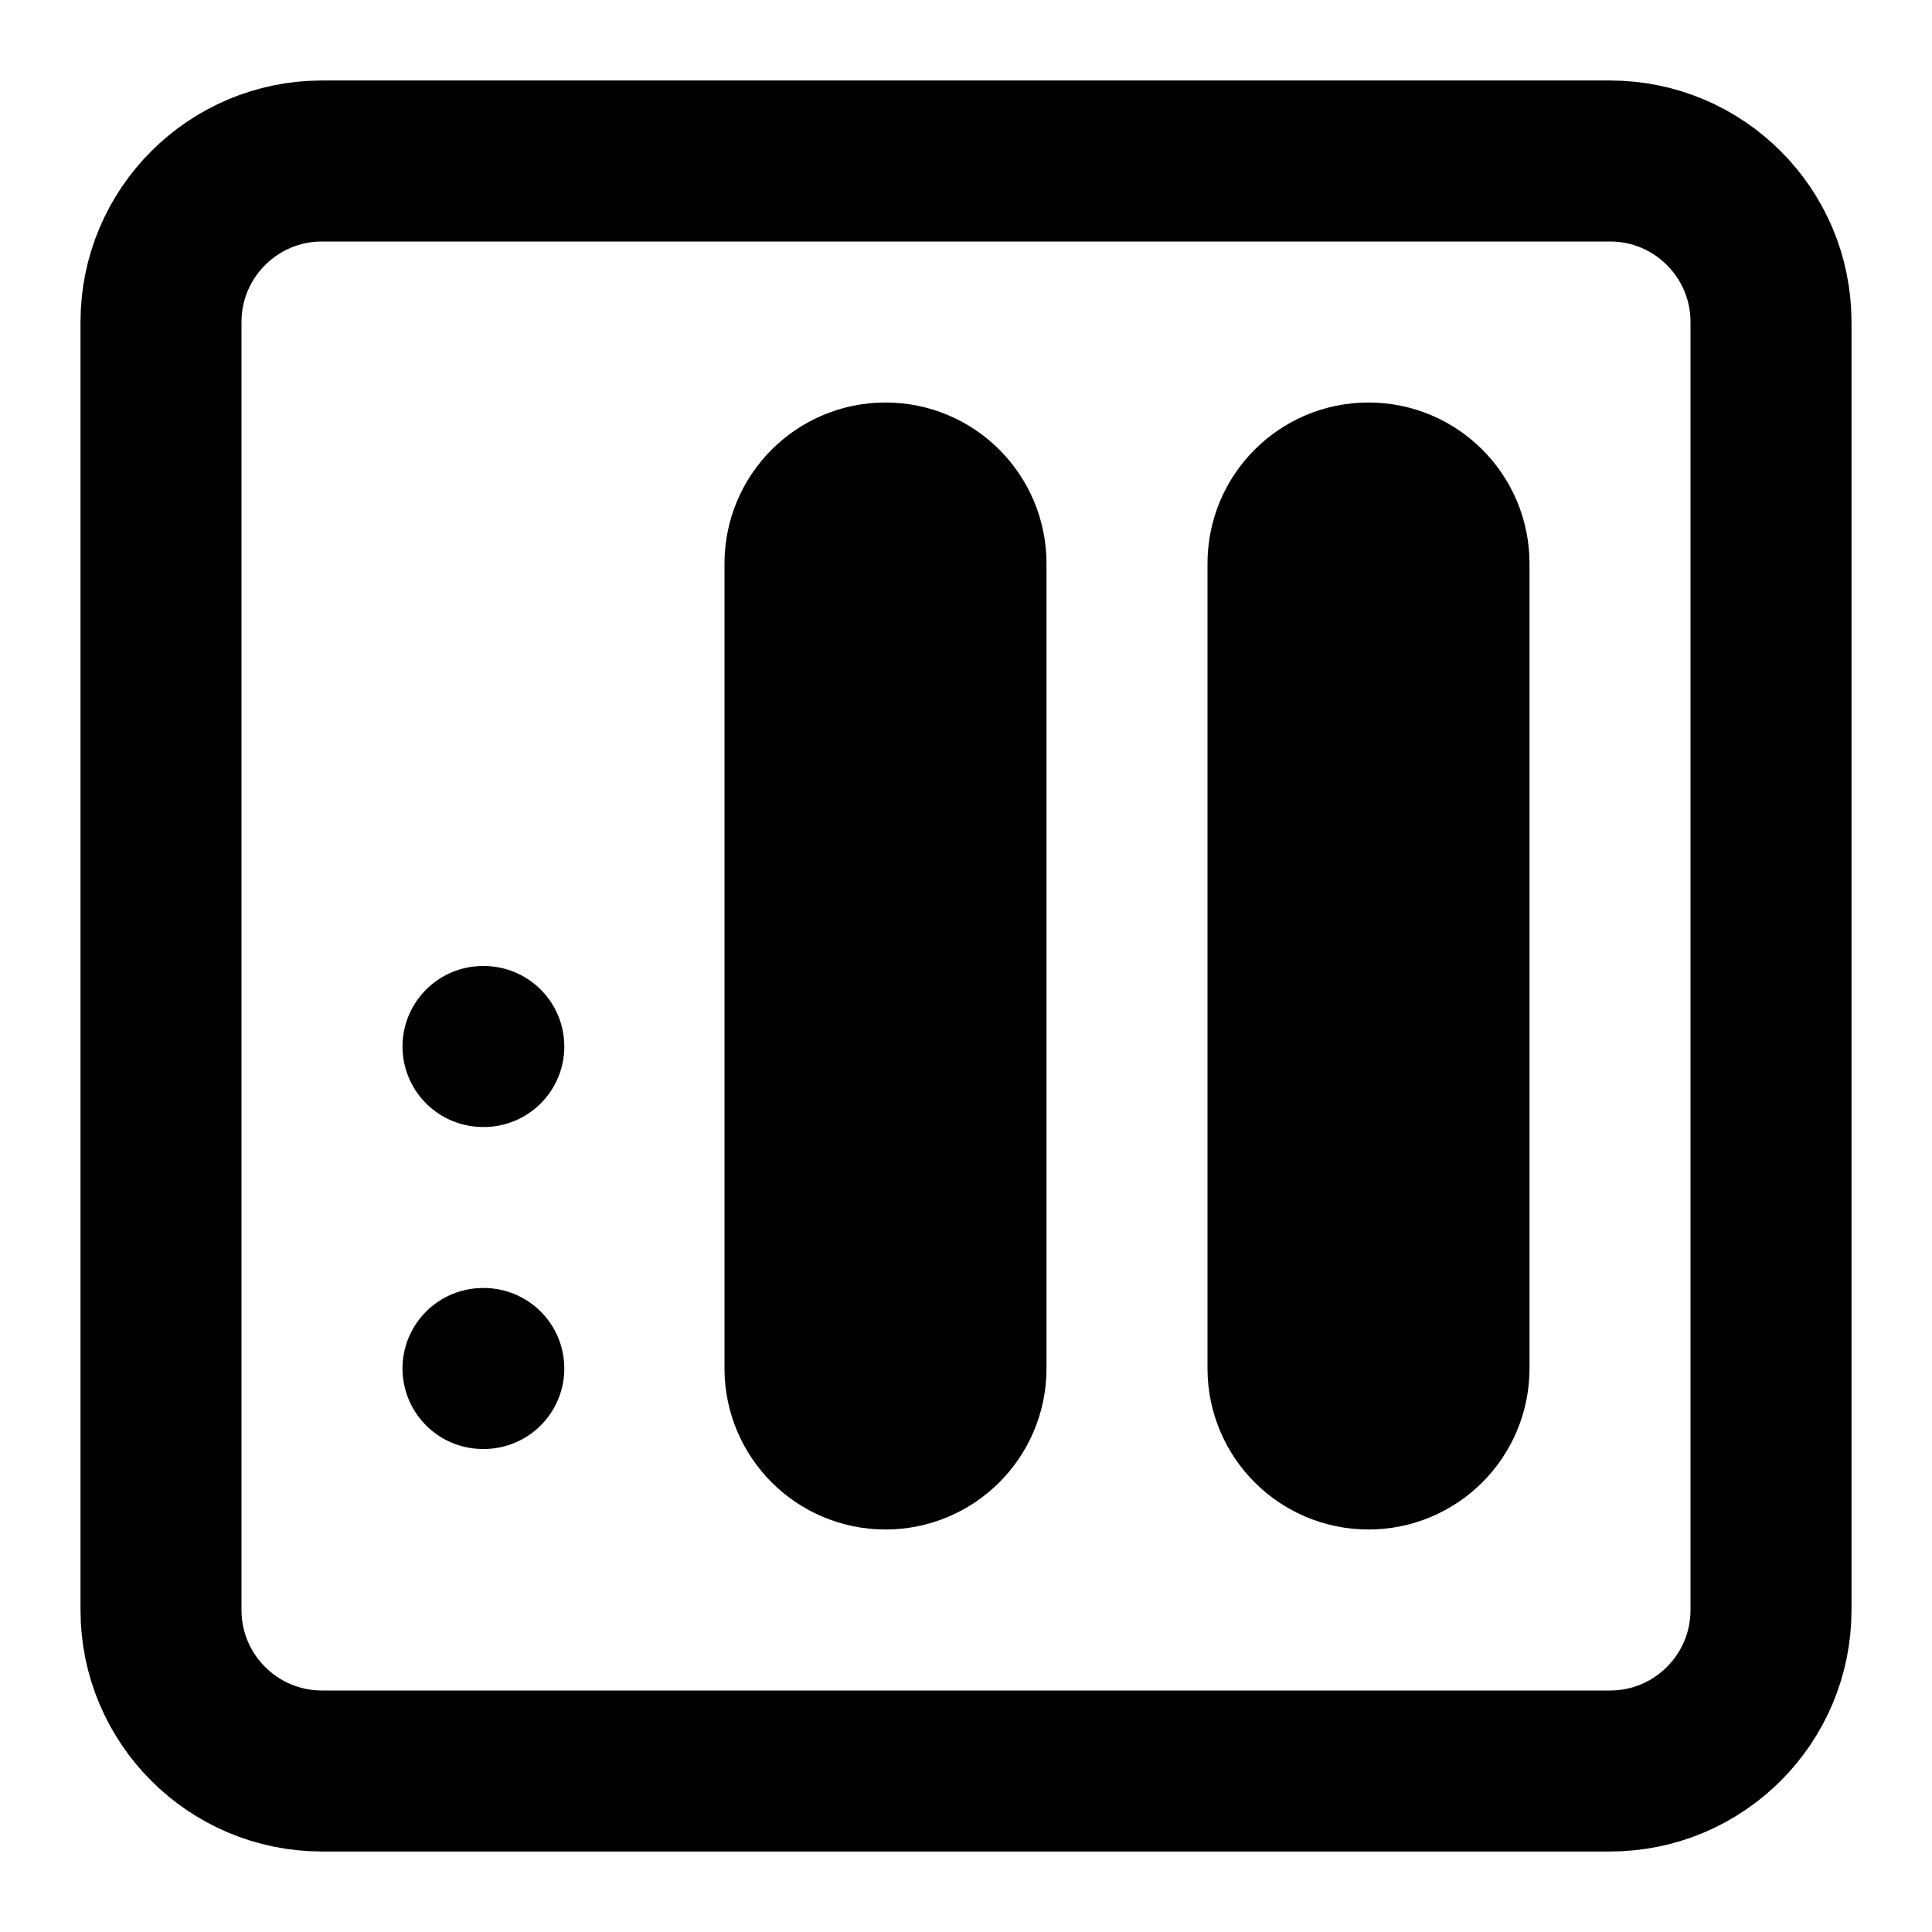
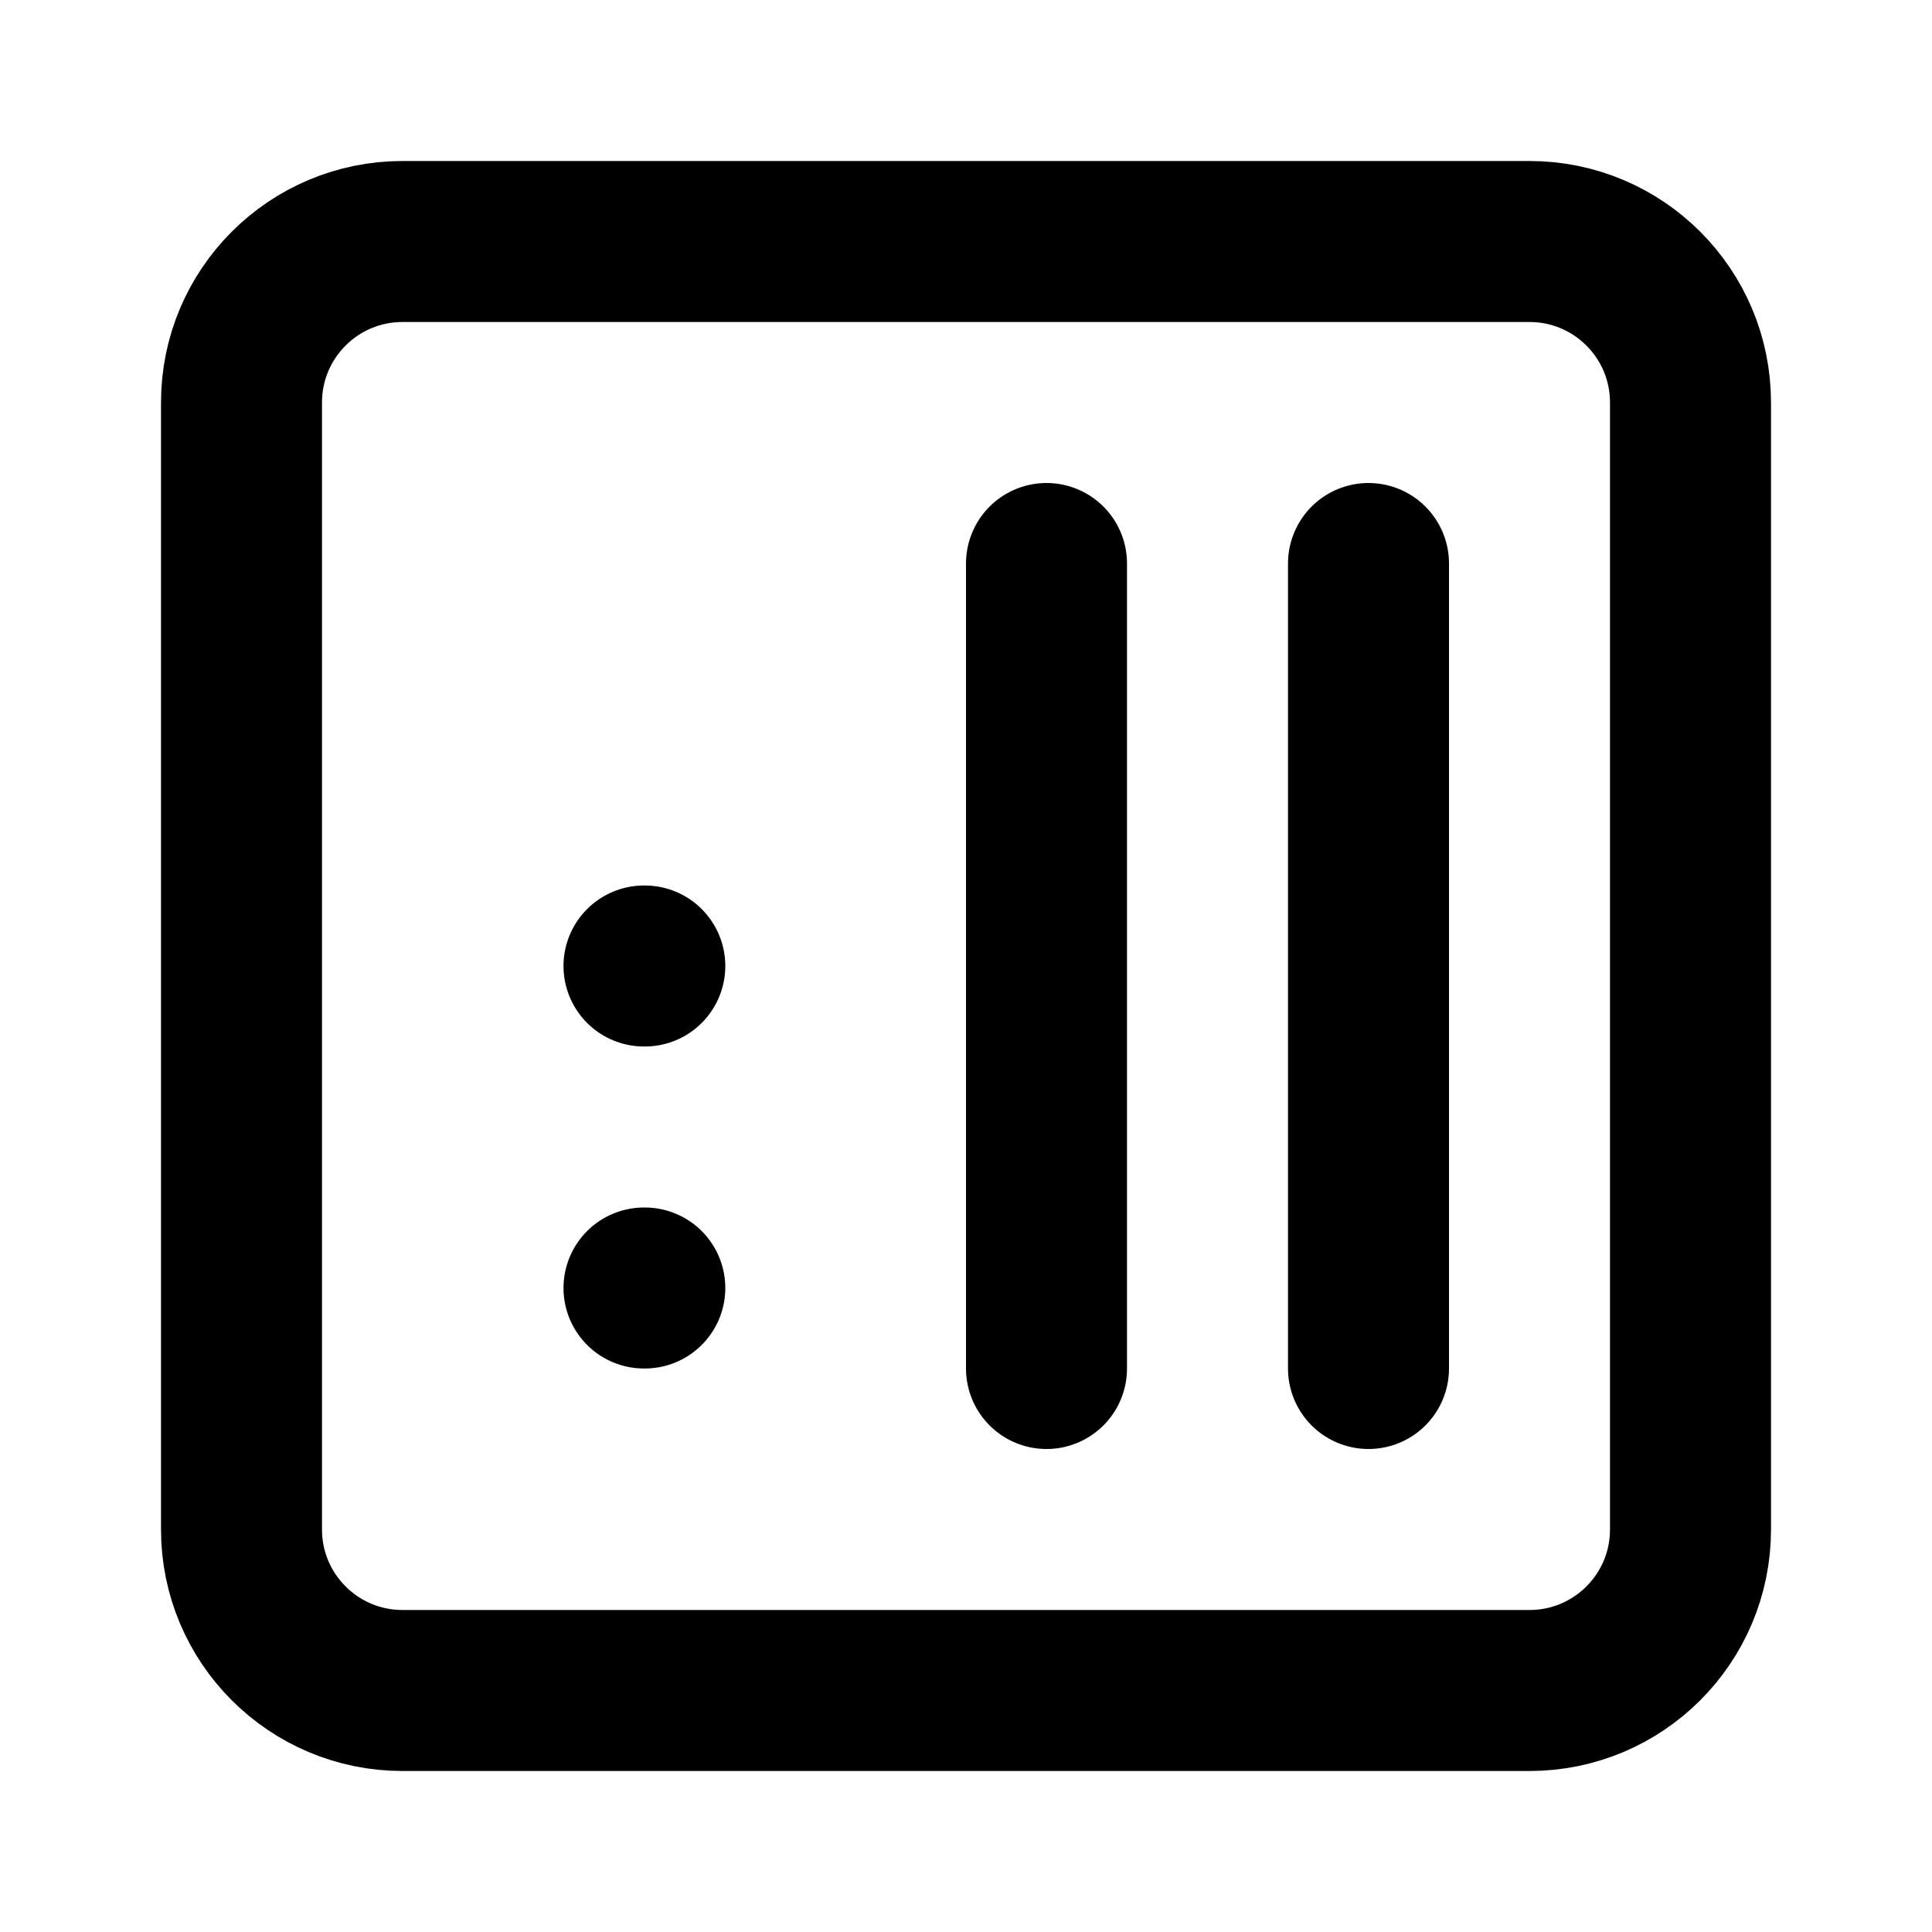
<svg xmlns="http://www.w3.org/2000/svg" width="24" height="24" viewBox="0 0 24 24" fill="none" stroke="currentColor" stroke-width="2" stroke-linecap="round" stroke-linejoin="round" version="1.1" id="svg1">
  <defs id="defs1" />
-   <rect style="stroke-width:2" id="rect1" width="20" height="20" x="2" y="2" rx="2" ry="2" />
-   <rect style="stroke-width:2" id="rect2" width="2" height="12" x="16" y="6" rx="1" ry="1" />
-   <rect style="stroke-width:2" id="rect3" width="2" height="12" x="10" y="6" rx="1" ry="1" />
-   <line x1="6" x2="6.01" y1="17" y2="17" id="line4" />
-   <line x1="6" x2="6.01" y1="13" y2="13" id="line3" />
+   <rect style="stroke-width:2" id="rect1" width="18" height="18" x="3" y="3" rx="2" ry="2" />
+   <line x1="8" x2="8.01" y1="16" y2="16" id="line4" style="display:inline" />
+   <line x1="8" x2="8.01" y1="12" y2="12" id="line3" style="display:inline" />
+   <path d="M 17,17 V 7" id="path1" />
+   <path d="M 13,17 V 7" id="path2" />
+   <path d="M 7,16 H 9" id="path3" style="display:none" />
+   <path d="M 7,12 H 9" id="path4" style="display:none" />
</svg>
